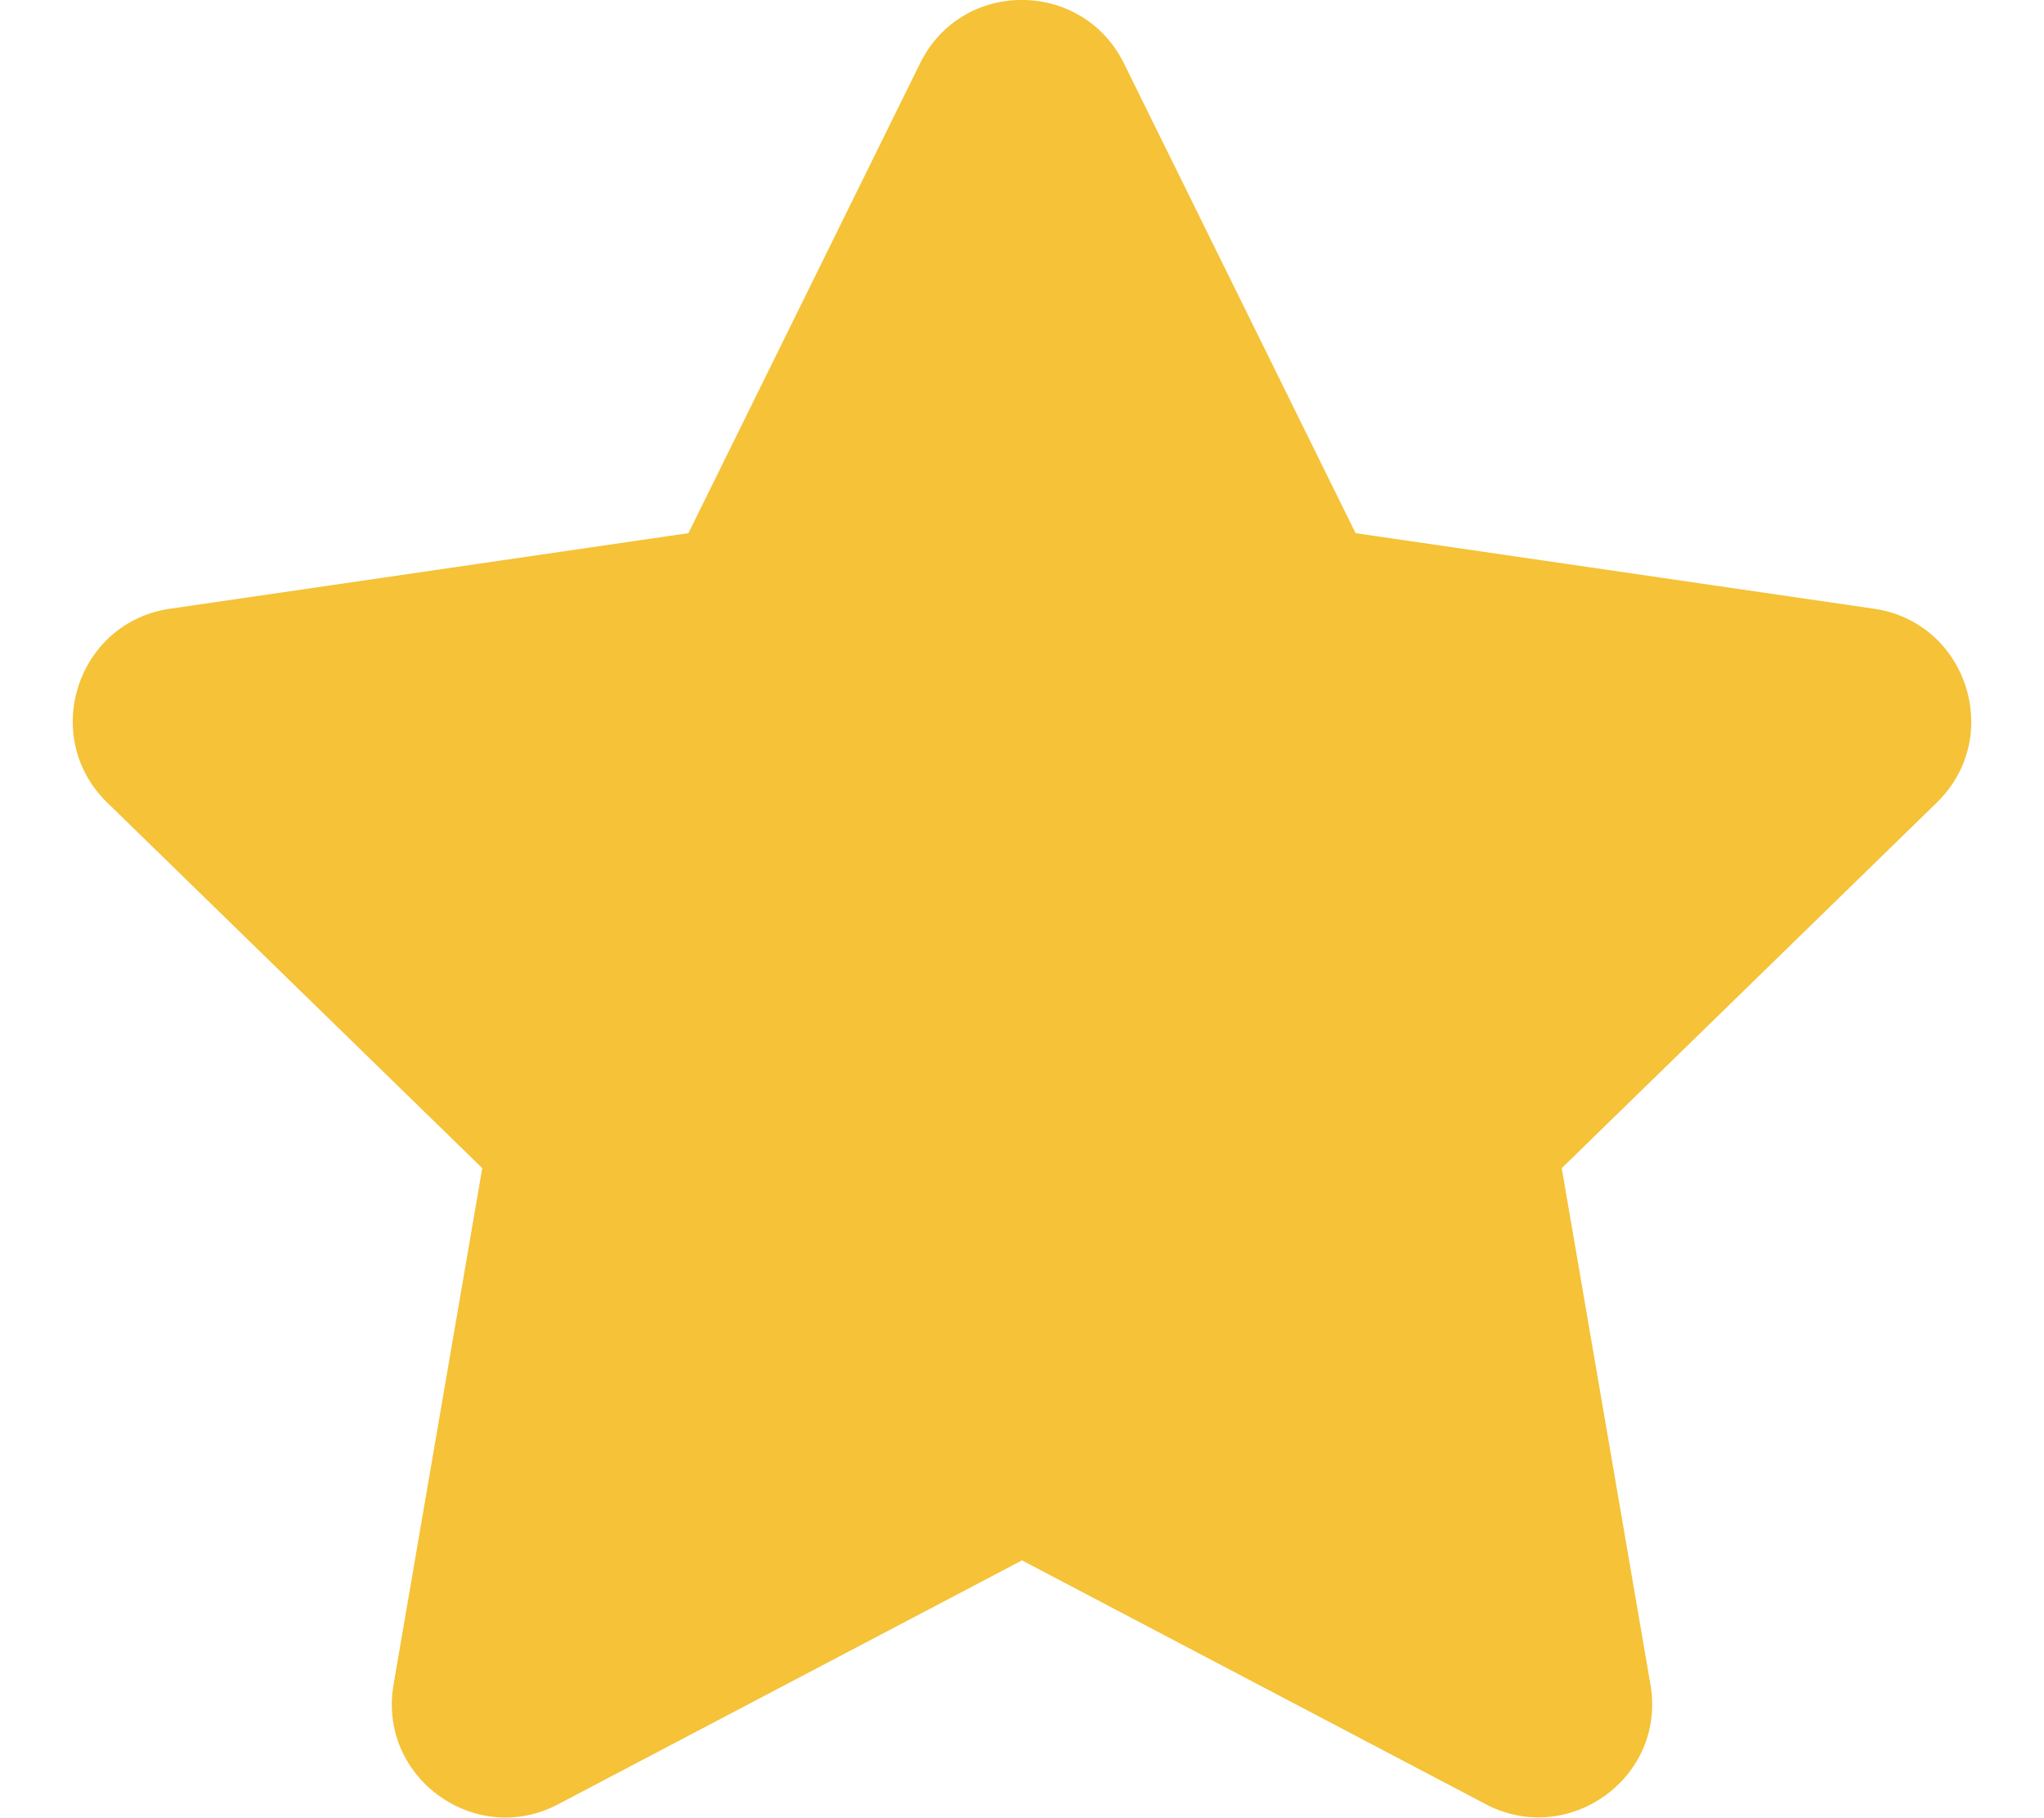
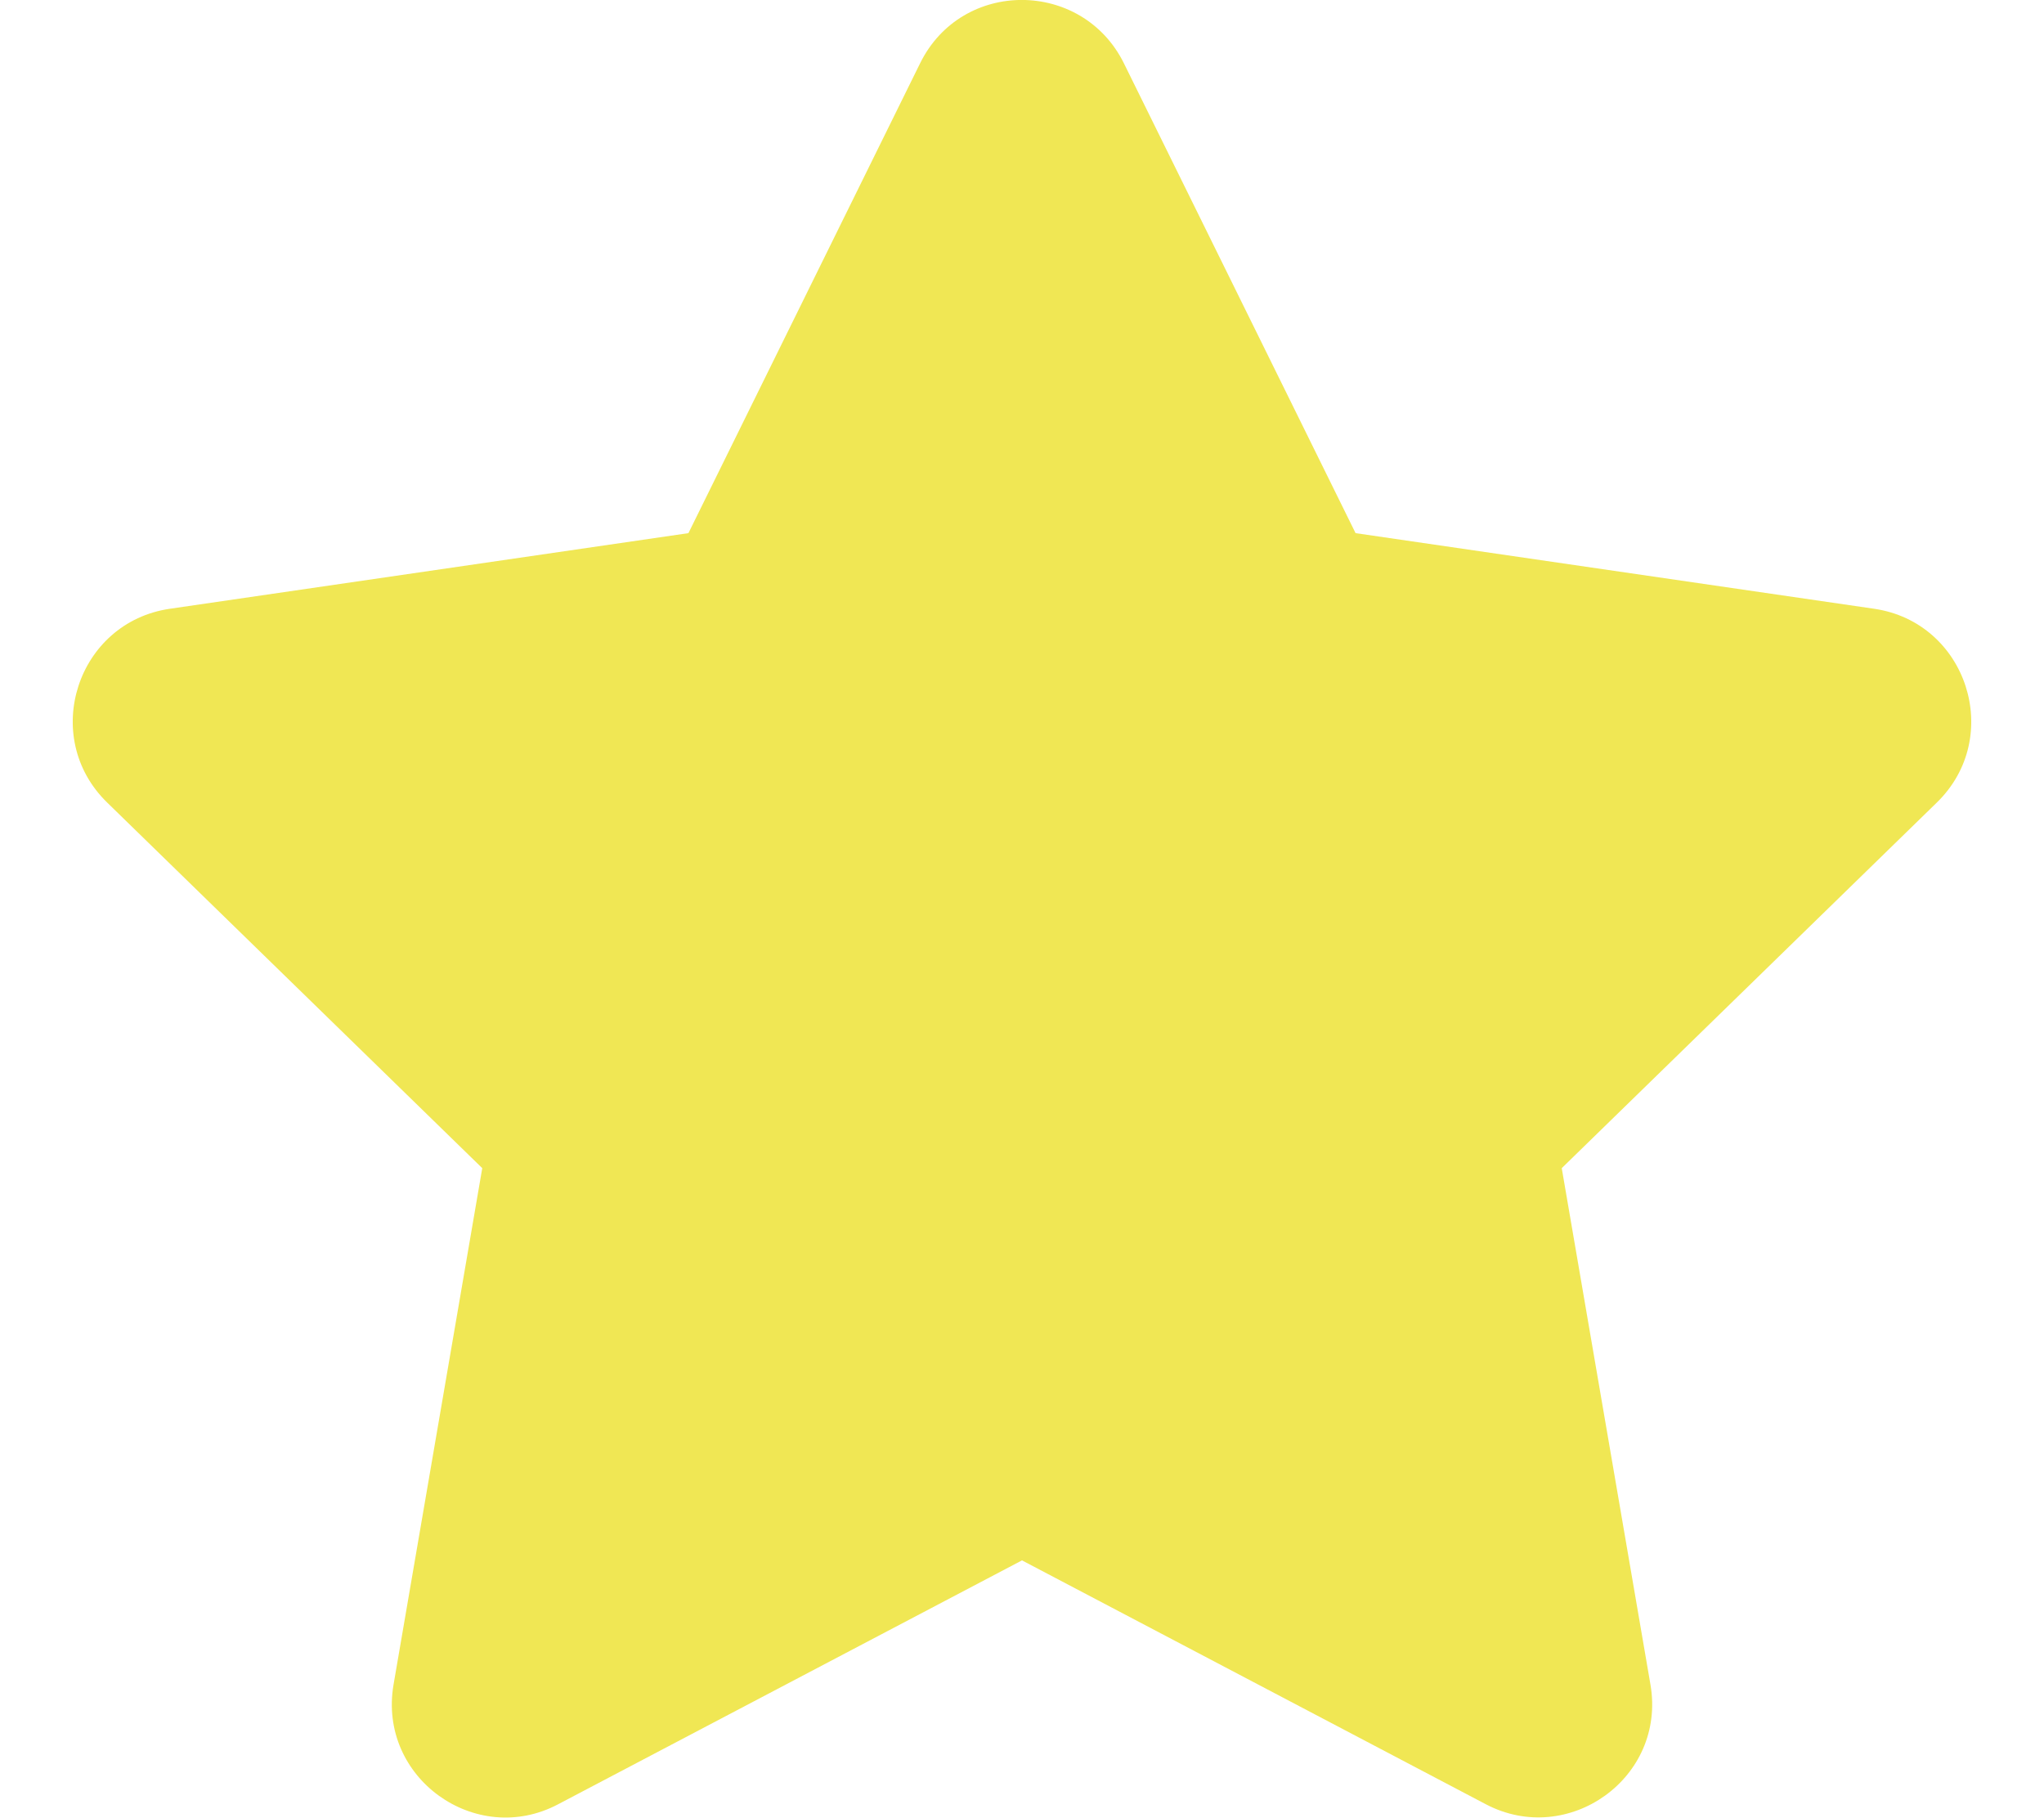
<svg xmlns="http://www.w3.org/2000/svg" aria-hidden="true" focusable="false" data-prefix="fas" data-icon="star" class="svg-inline--fa fa-star fa-w-18" role="img" viewBox="0 0 576 512">
-   <path fill="#f5c238" d="M259.3 17.8L194 150.2 47.9 171.5c-26.2 3.8-36.7 36.1-17.7 54.6l105.7 103-25 145.5c-4.5 26.3 23.2 46 46.4 33.7L288 439.6l130.7 68.7c23.2 12.2 50.9-7.4 46.4-33.7l-25-145.5 105.7-103c19-18.5 8.5-50.8-17.7-54.6L382 150.2 316.7 17.8c-11.7-23.6-45.6-23.9-57.4 0z" />
+   <path fill="#f0e754" d="M259.3 17.8L194 150.2 47.9 171.5c-26.2 3.8-36.7 36.1-17.7 54.6l105.7 103-25 145.5c-4.5 26.3 23.2 46 46.4 33.7L288 439.6l130.7 68.7c23.2 12.2 50.9-7.4 46.4-33.7l-25-145.5 105.7-103c19-18.5 8.5-50.8-17.7-54.6L382 150.2 316.7 17.8c-11.7-23.6-45.6-23.9-57.4 0z" />
</svg>
